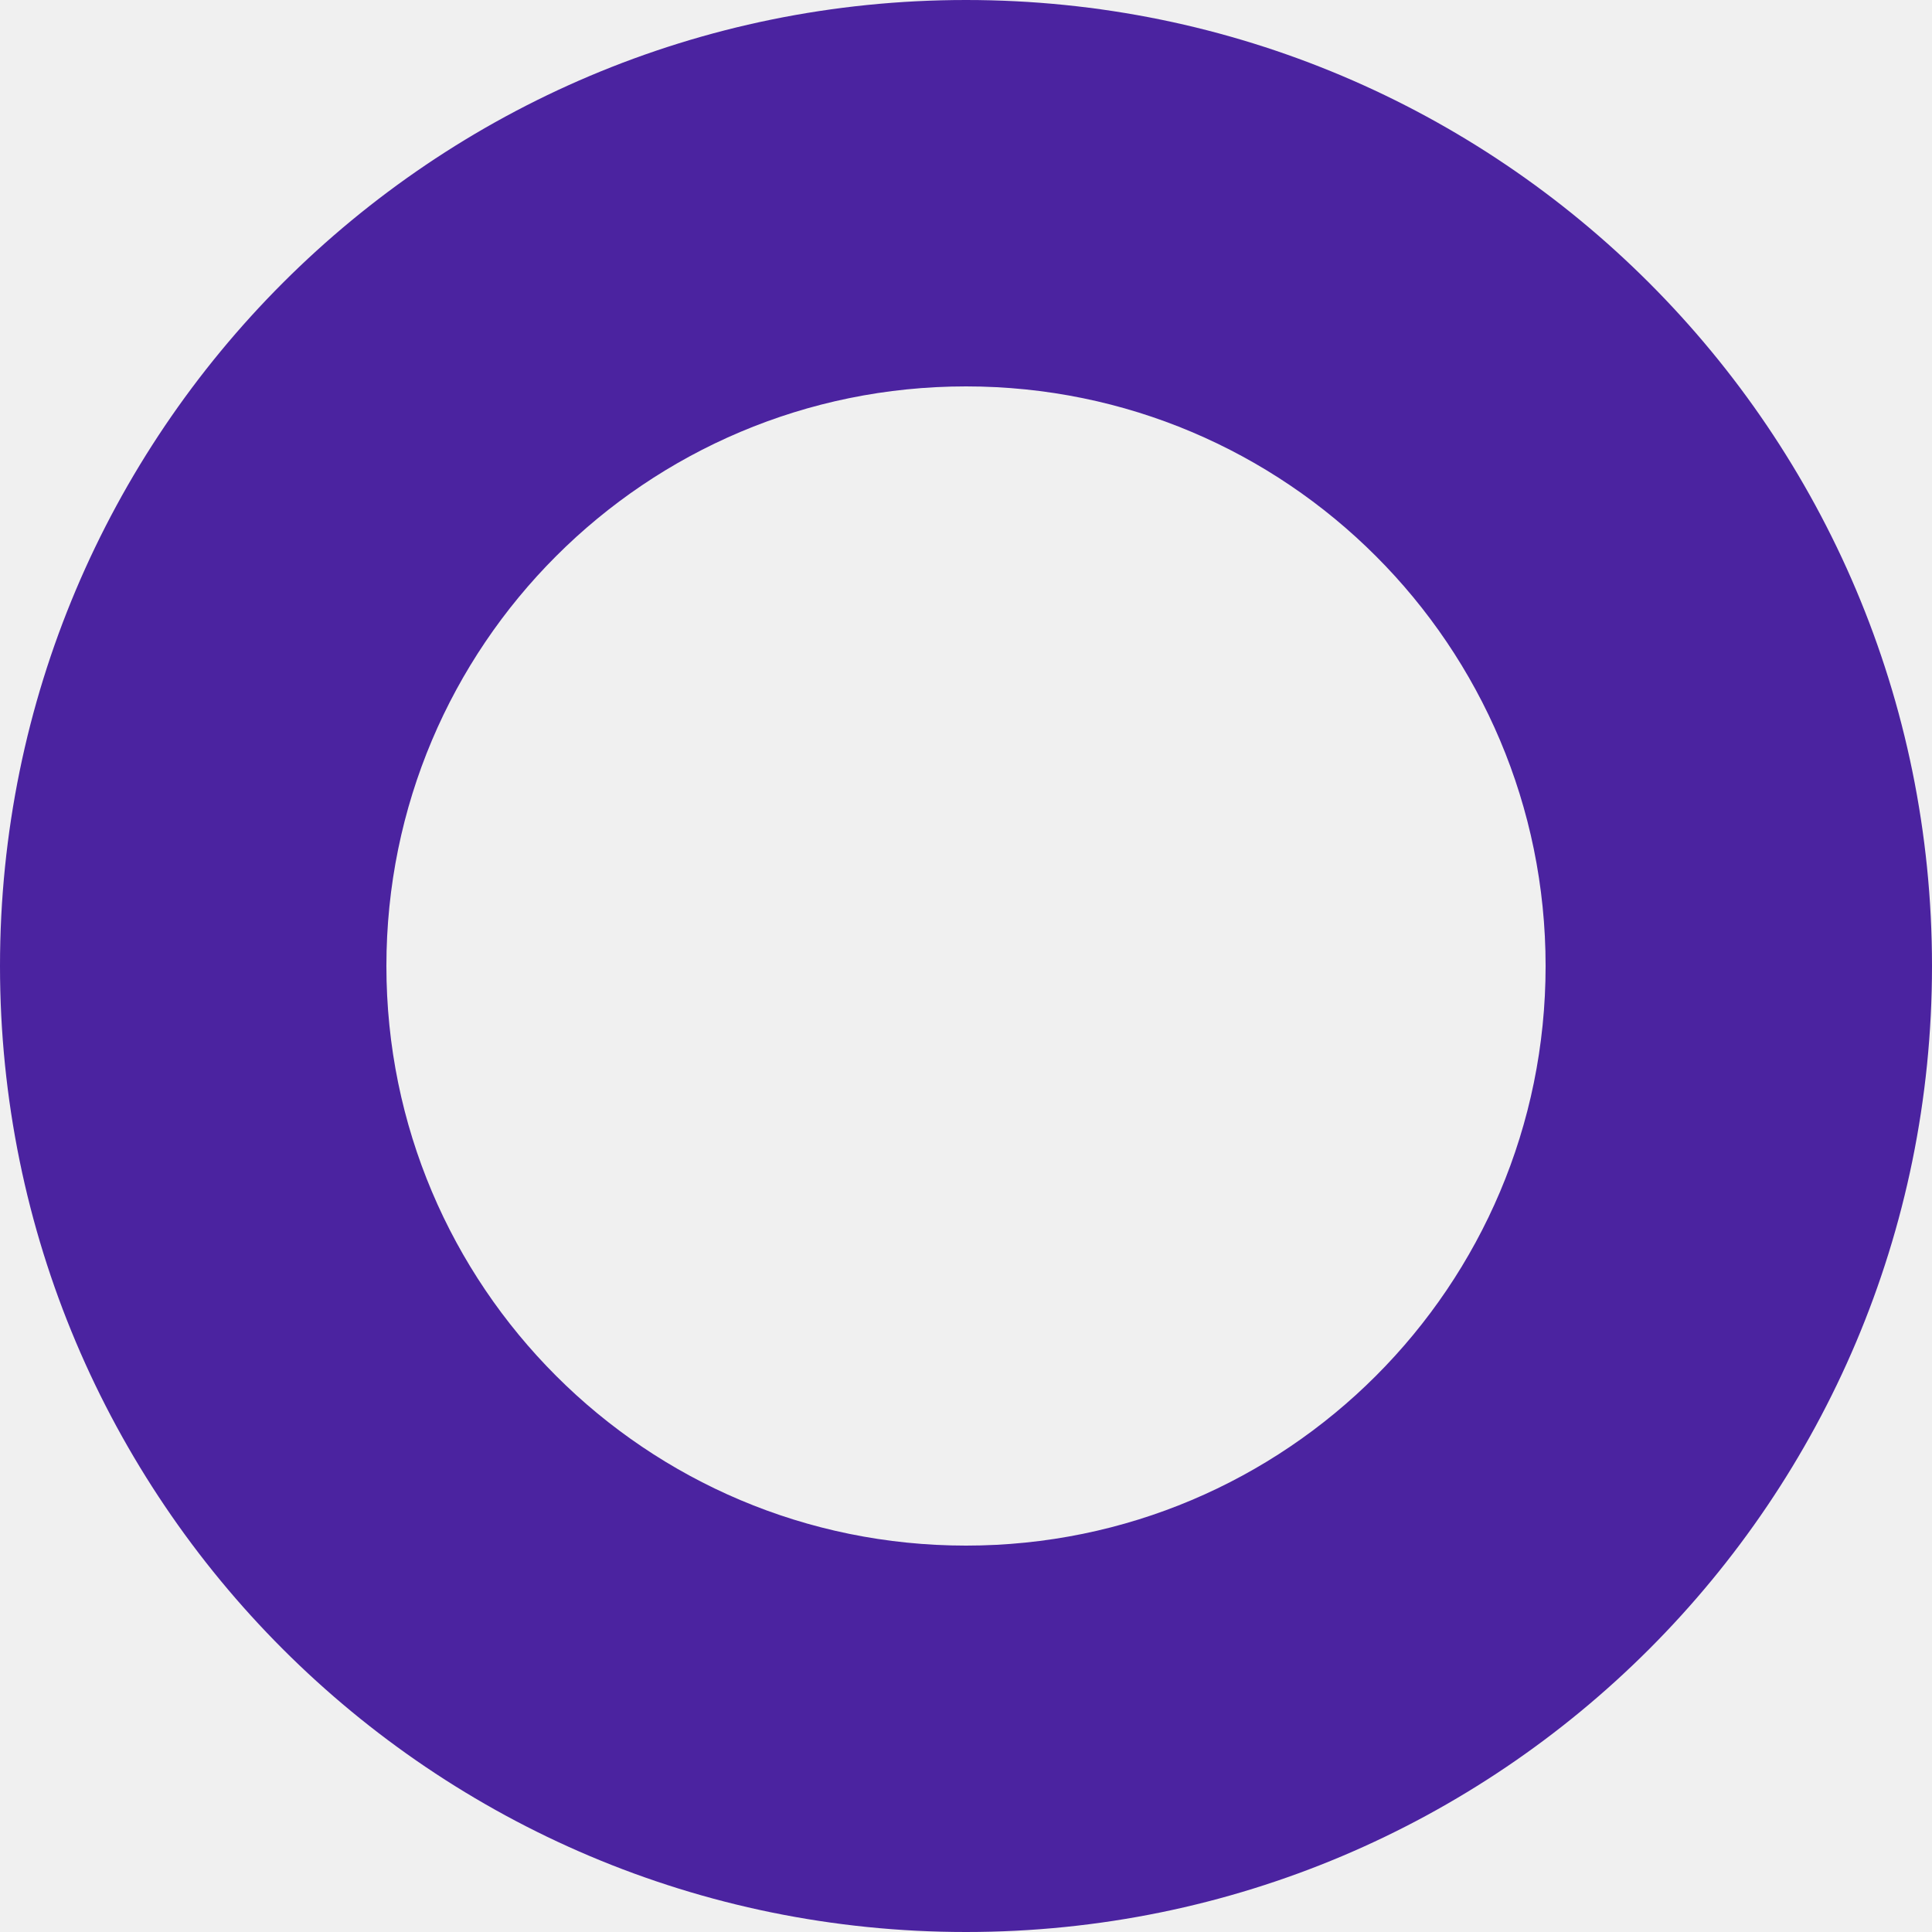
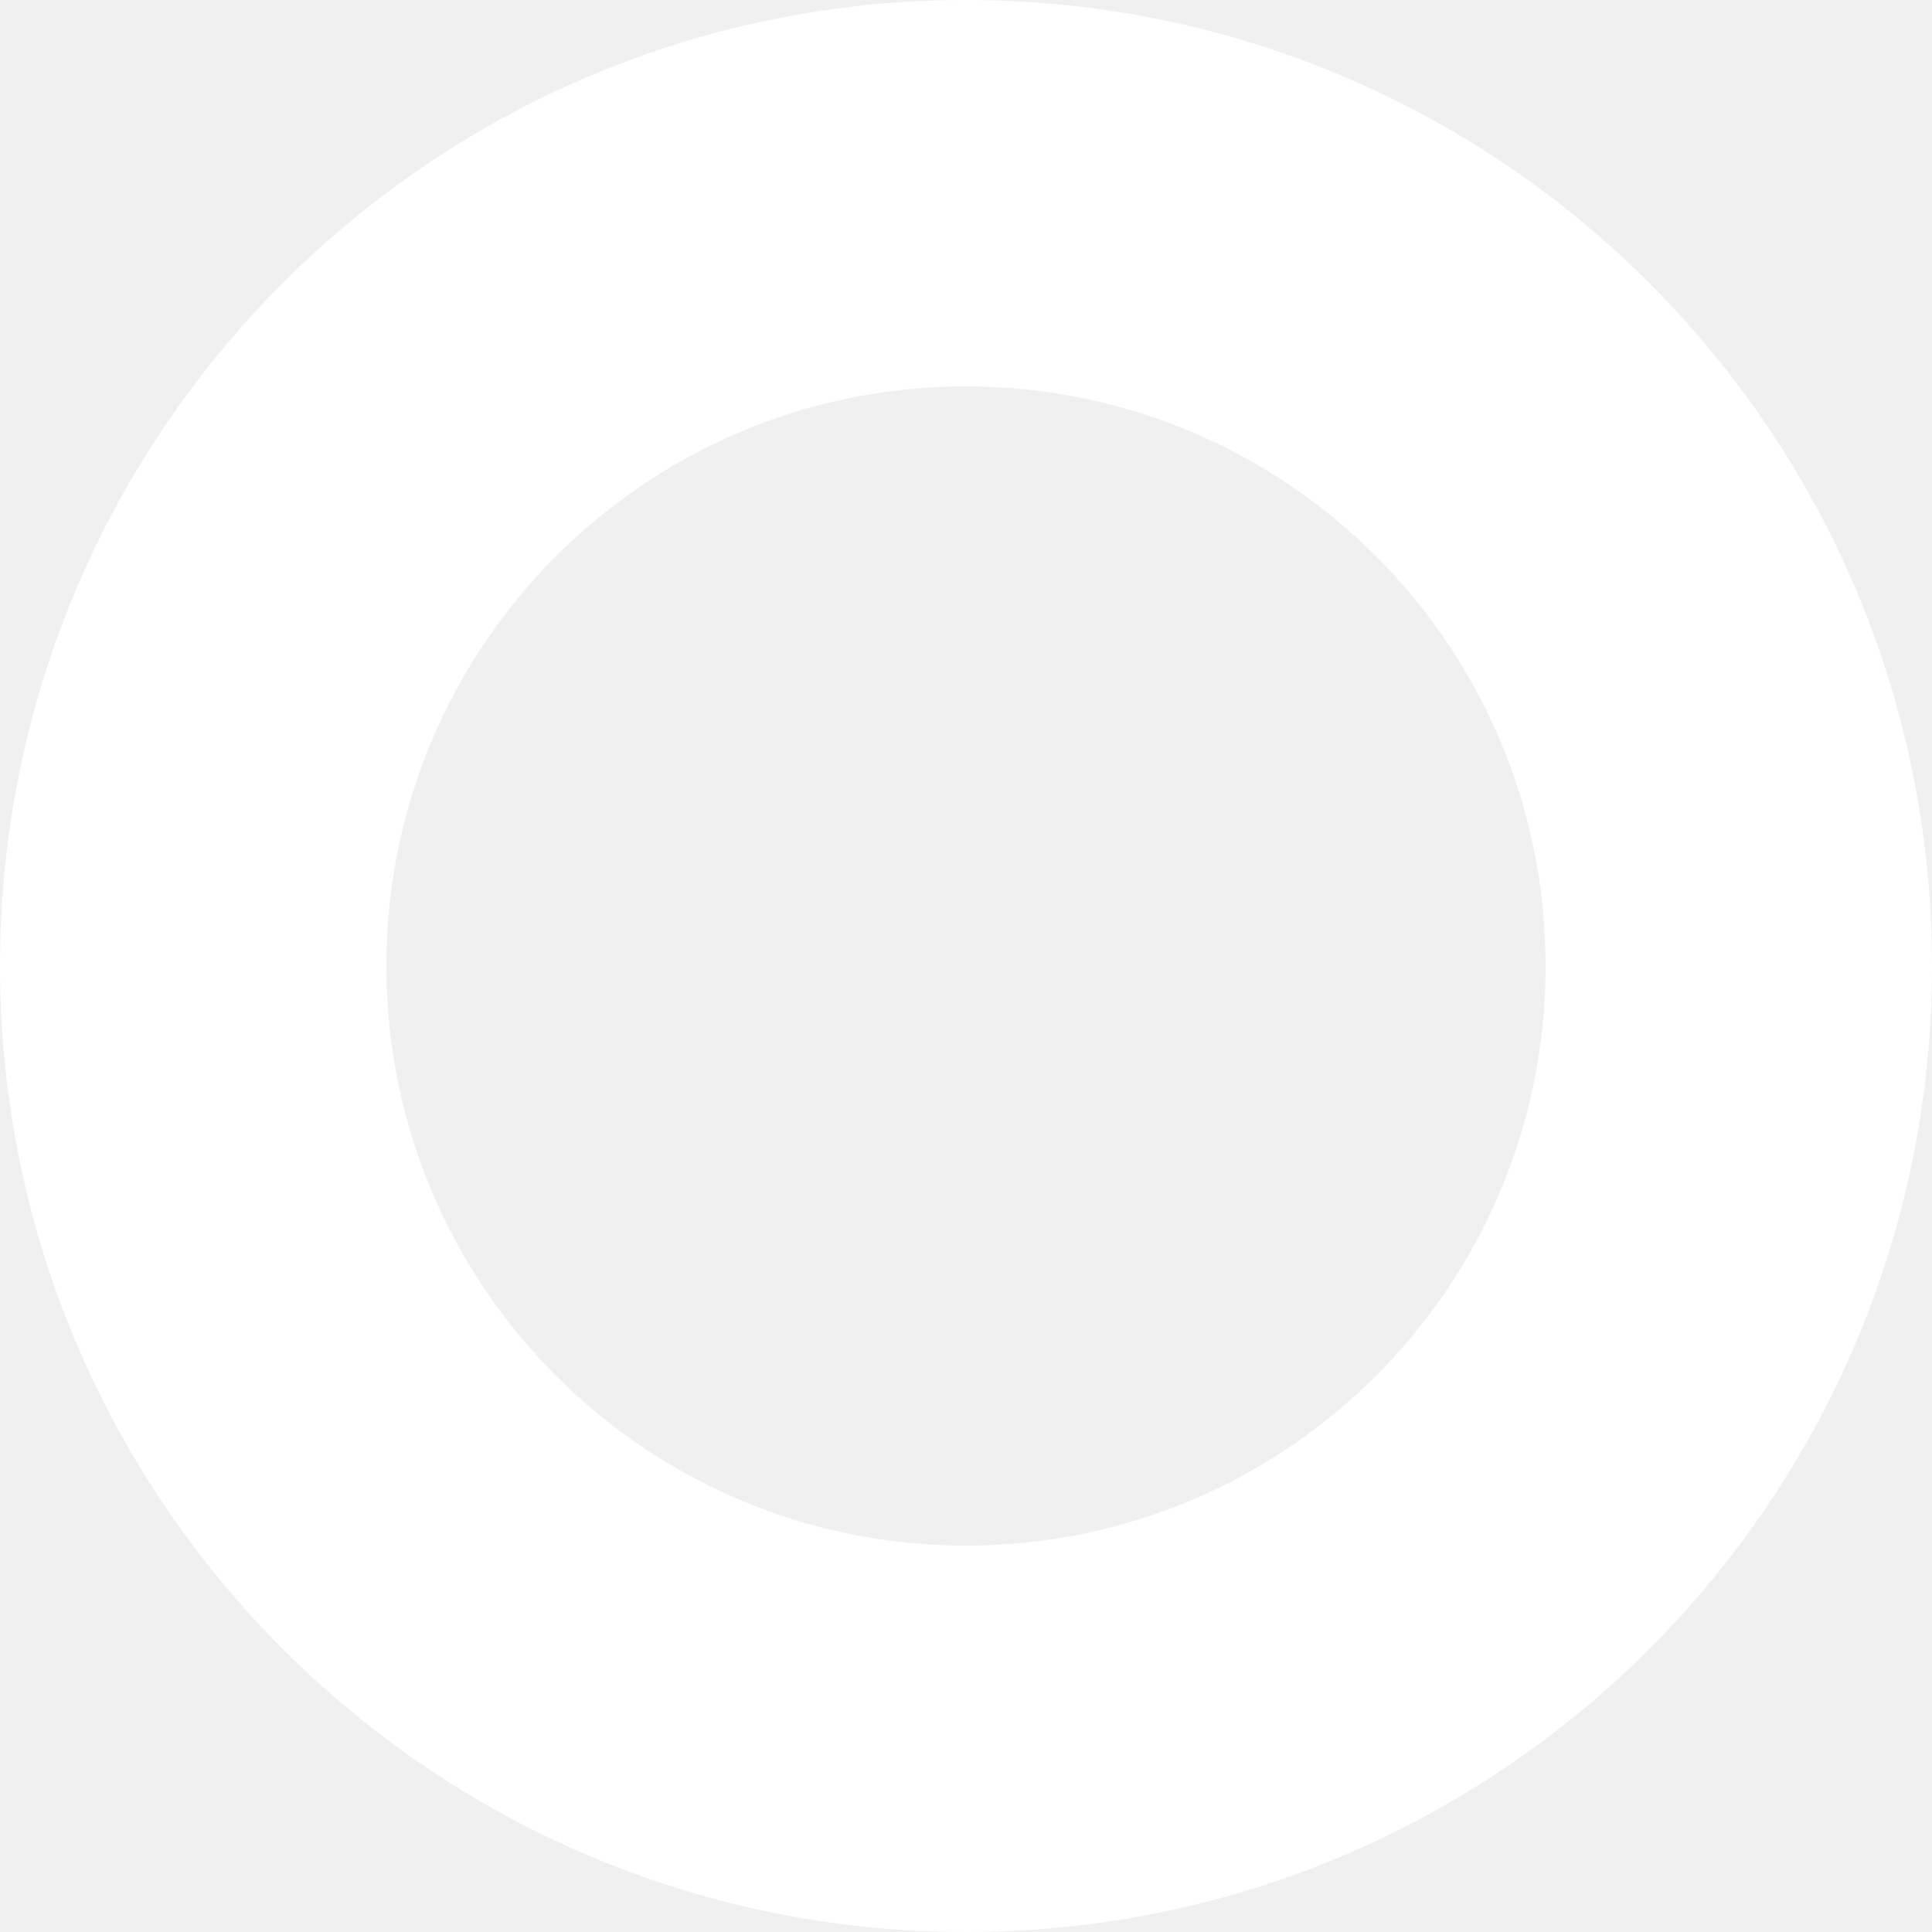
<svg xmlns="http://www.w3.org/2000/svg" version="1.1" id="Layer_1" x="0px" y="0px" viewBox="0 0 40 40" style="enable-background:new 0 0 40 40;" xml:space="preserve">
-   <style type="text/css">
+   <defs id="defs9" />
+   <style type="text/css" id="style2">
	.st0{fill:#4B23A0;}
</style>
-   <path class="st0" d="M20,0C8.95,0,0,8.95,0,20s8.95,20,20,20s20-8.95,20-20S31.05,0,20,0z M20,32c-6.63,0-12-5.37-12-12  S13.37,8,20,8s12,5.37,12,12S26.63,32,20,32z" />
+   <path class="st0" d="M20,0C8.95,0,0,8.95,0,20s8.95,20,20,20s20-8.95,20-20S31.05,0,20,0z M20,32c-6.63,0-12-5.37-12-12  S13.37,8,20,8s12,5.37,12,12S26.63,32,20,32z" id="path4" style="fill:#ffffff" />
</svg>
